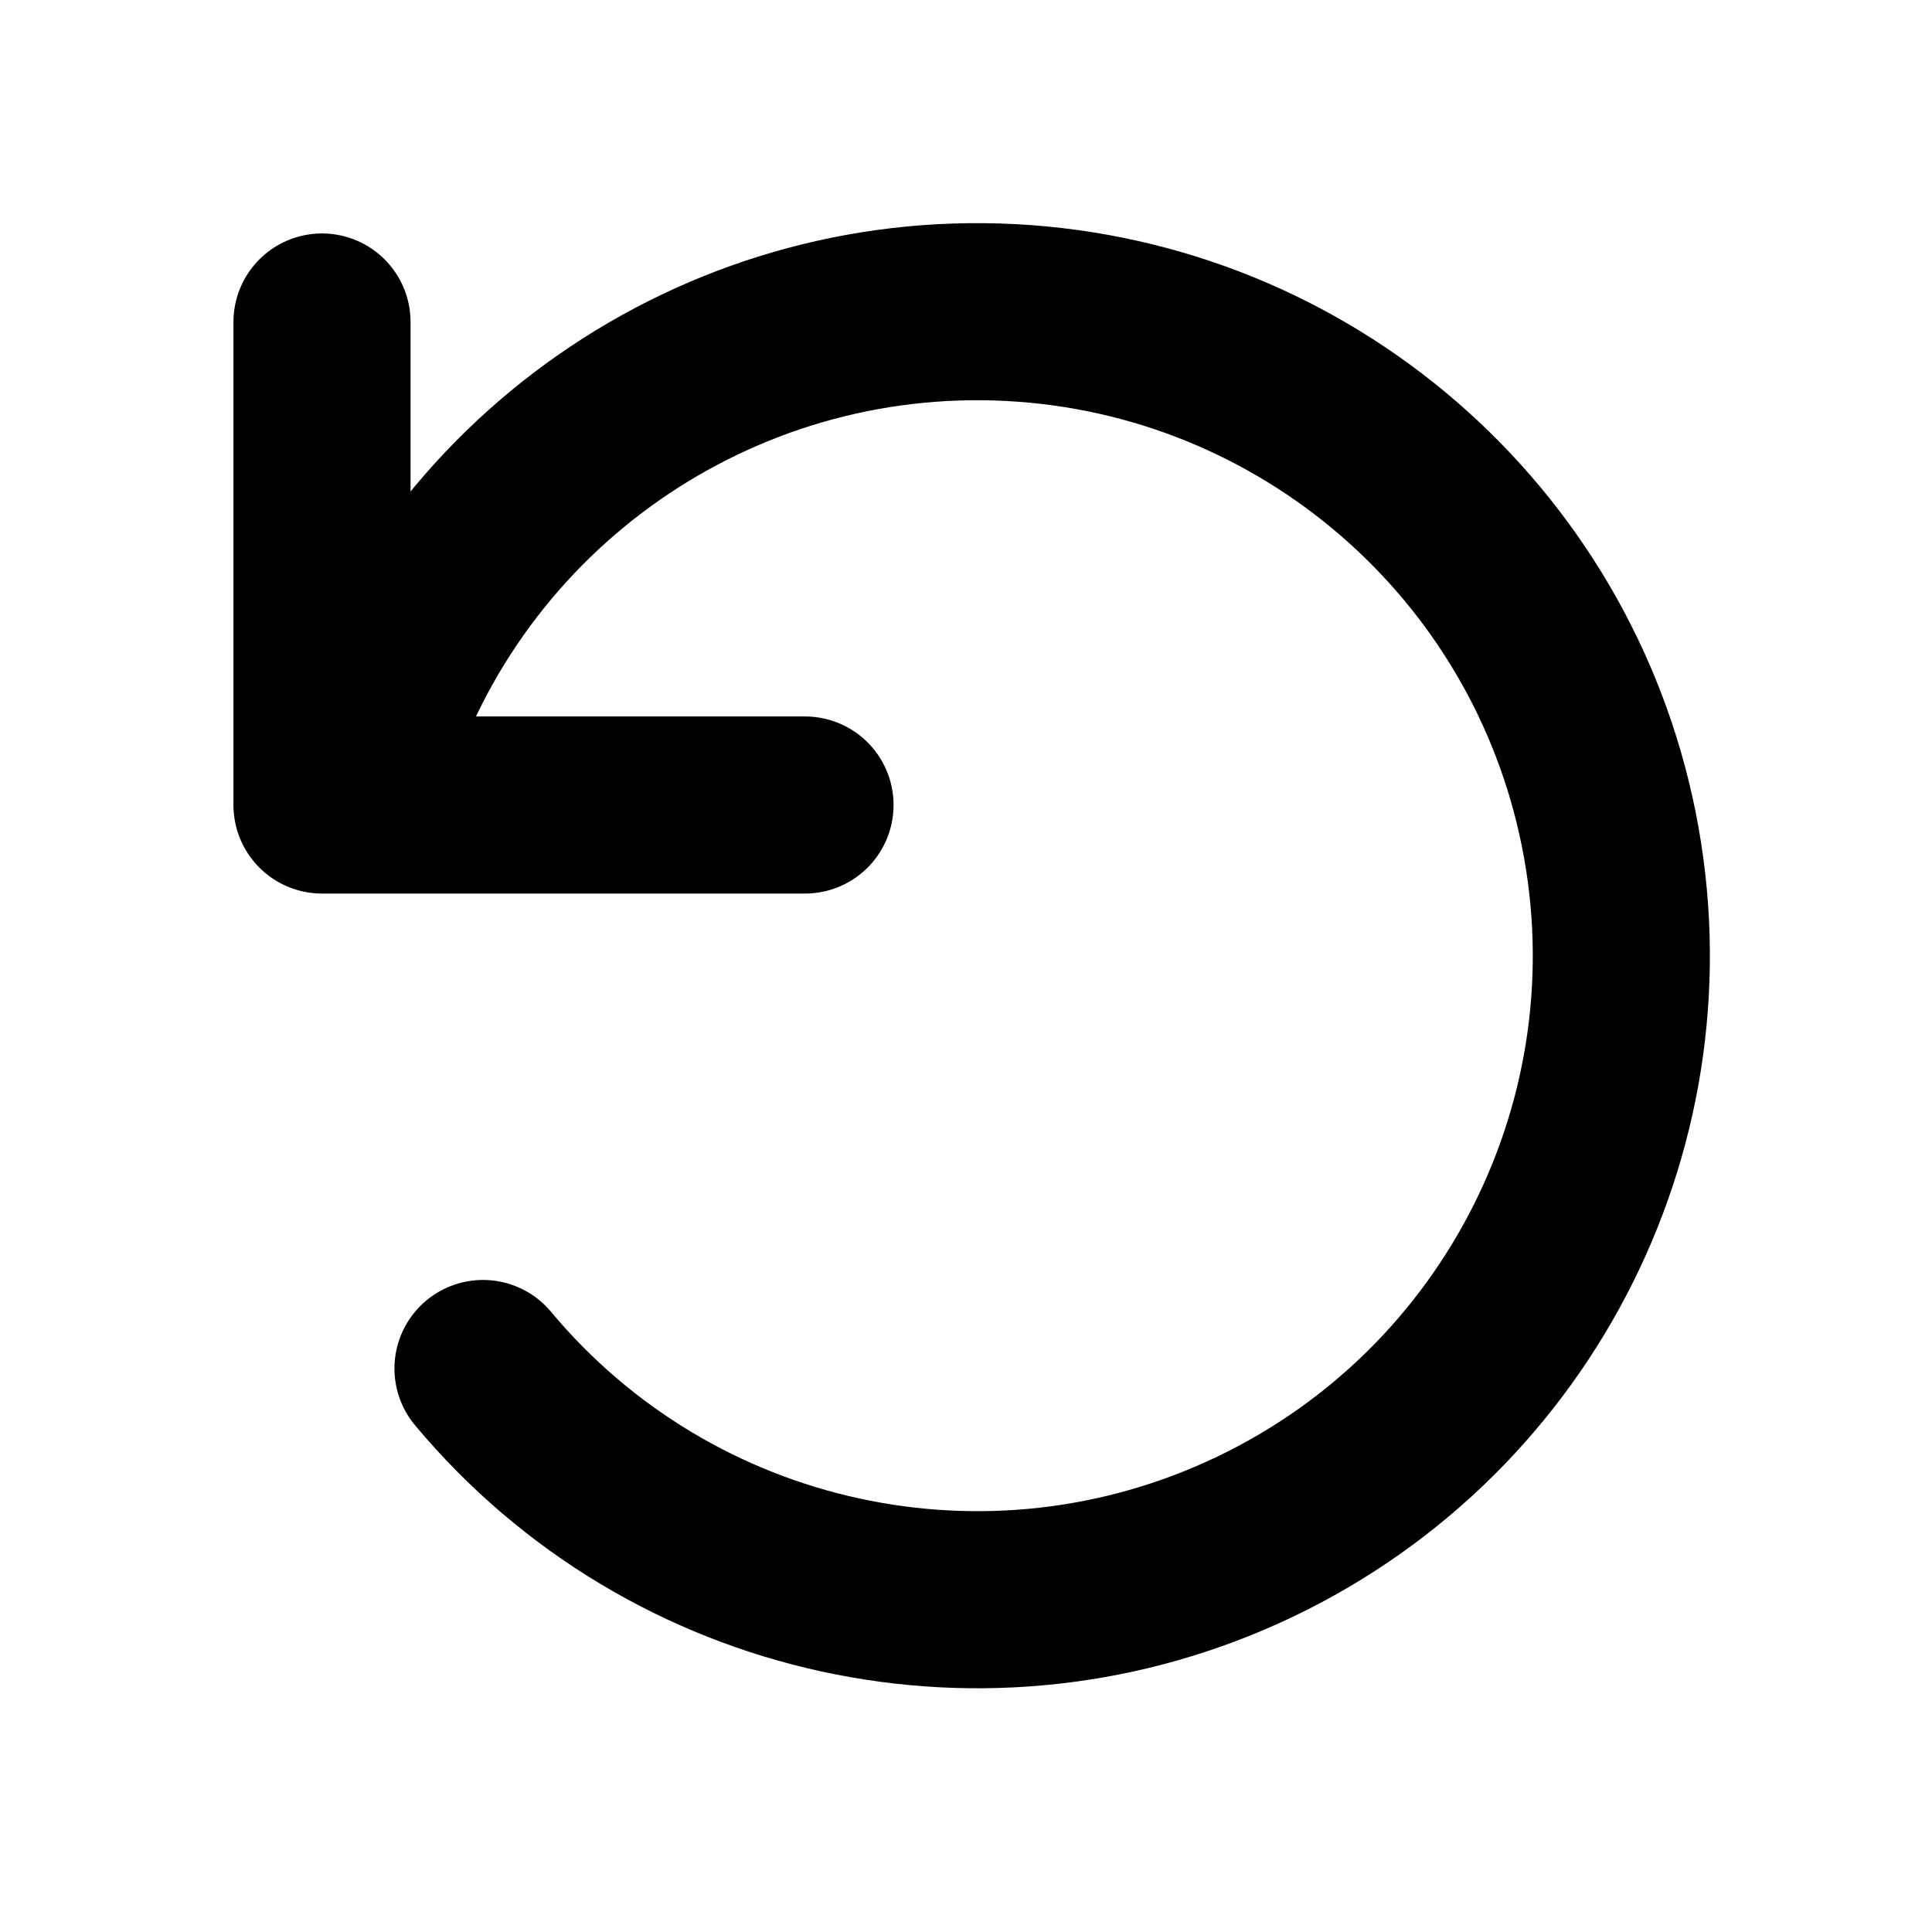
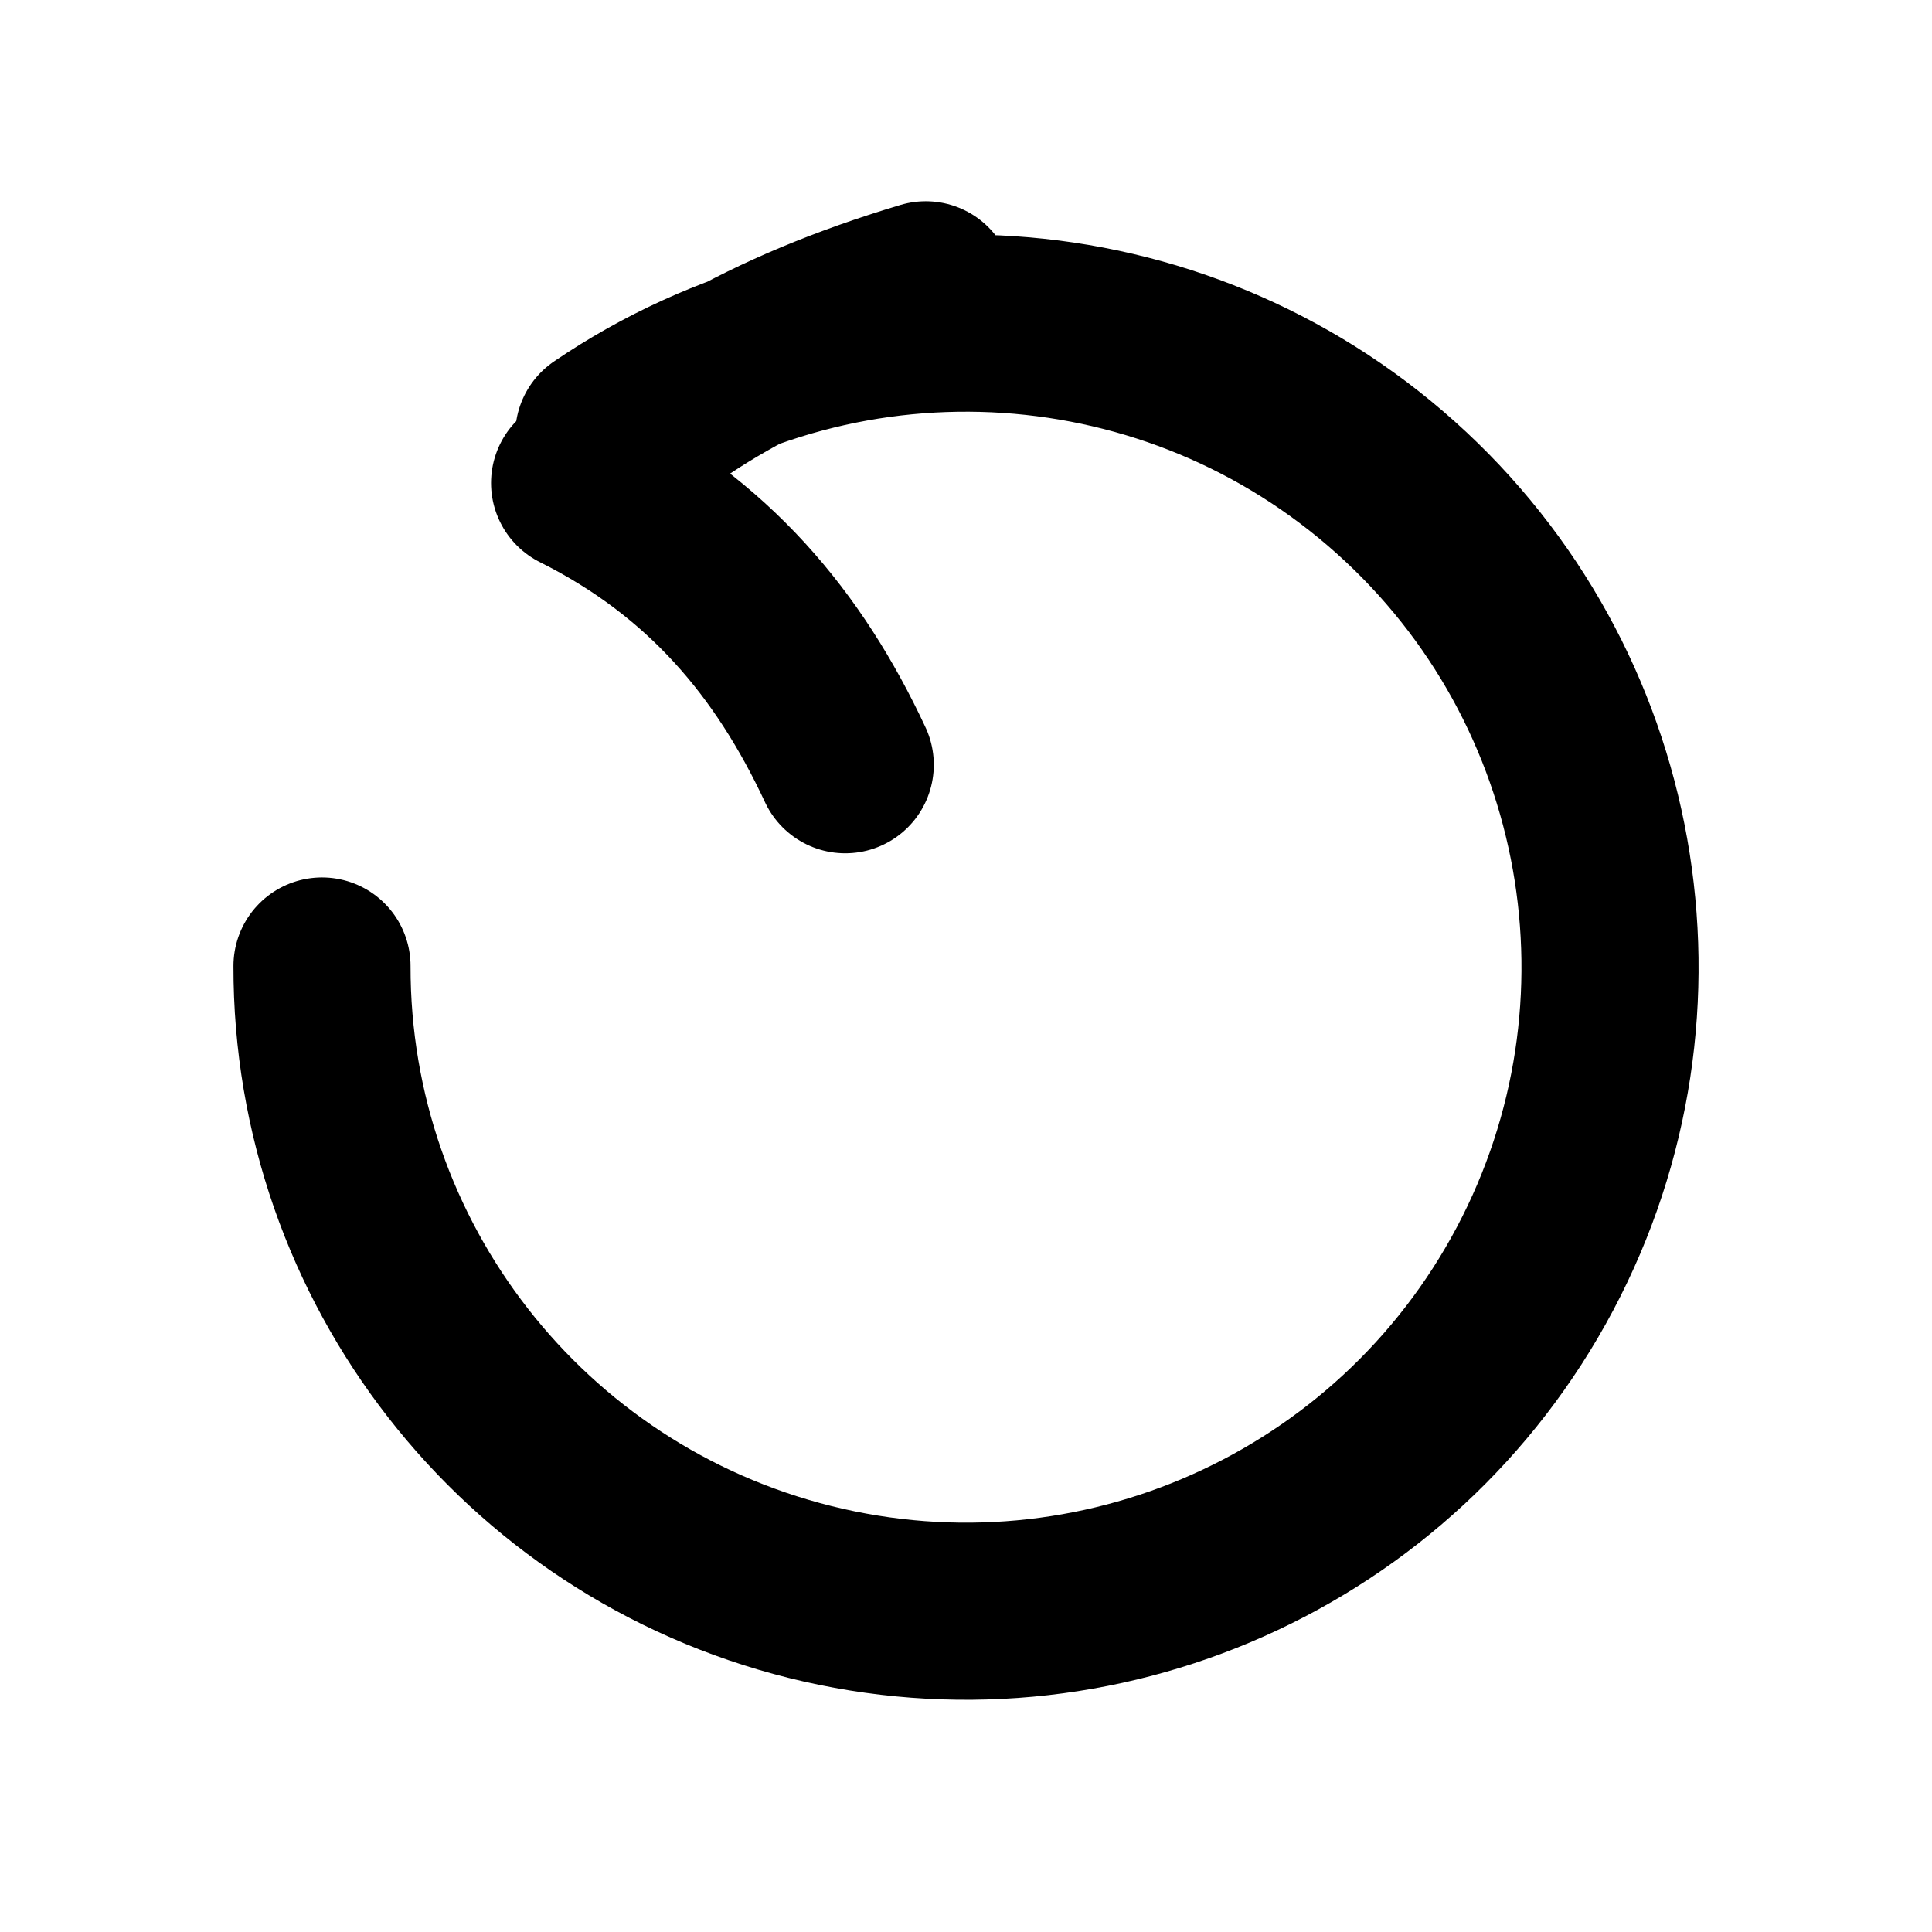
<svg xmlns="http://www.w3.org/2000/svg" width="24" height="24" viewBox="0 0 24 24">
-   <path d="M4 4 V10 H10 M4.5 9.5 A8 8 0 1 1 6 17" fill="none" stroke="#000000" stroke-width="2.2" stroke-linecap="round" stroke-linejoin="round" />
+   <path d="M4 12 A8 8 0 1 0 7.5 5.4 M11.5 3.6 C9.5 4.2 8.2 5 7.2 6 C8.8 6.8 9.8 8 10.5 9.5" fill="none" stroke="#000000" stroke-width="2.2" stroke-linecap="round" stroke-linejoin="round" />
</svg>
